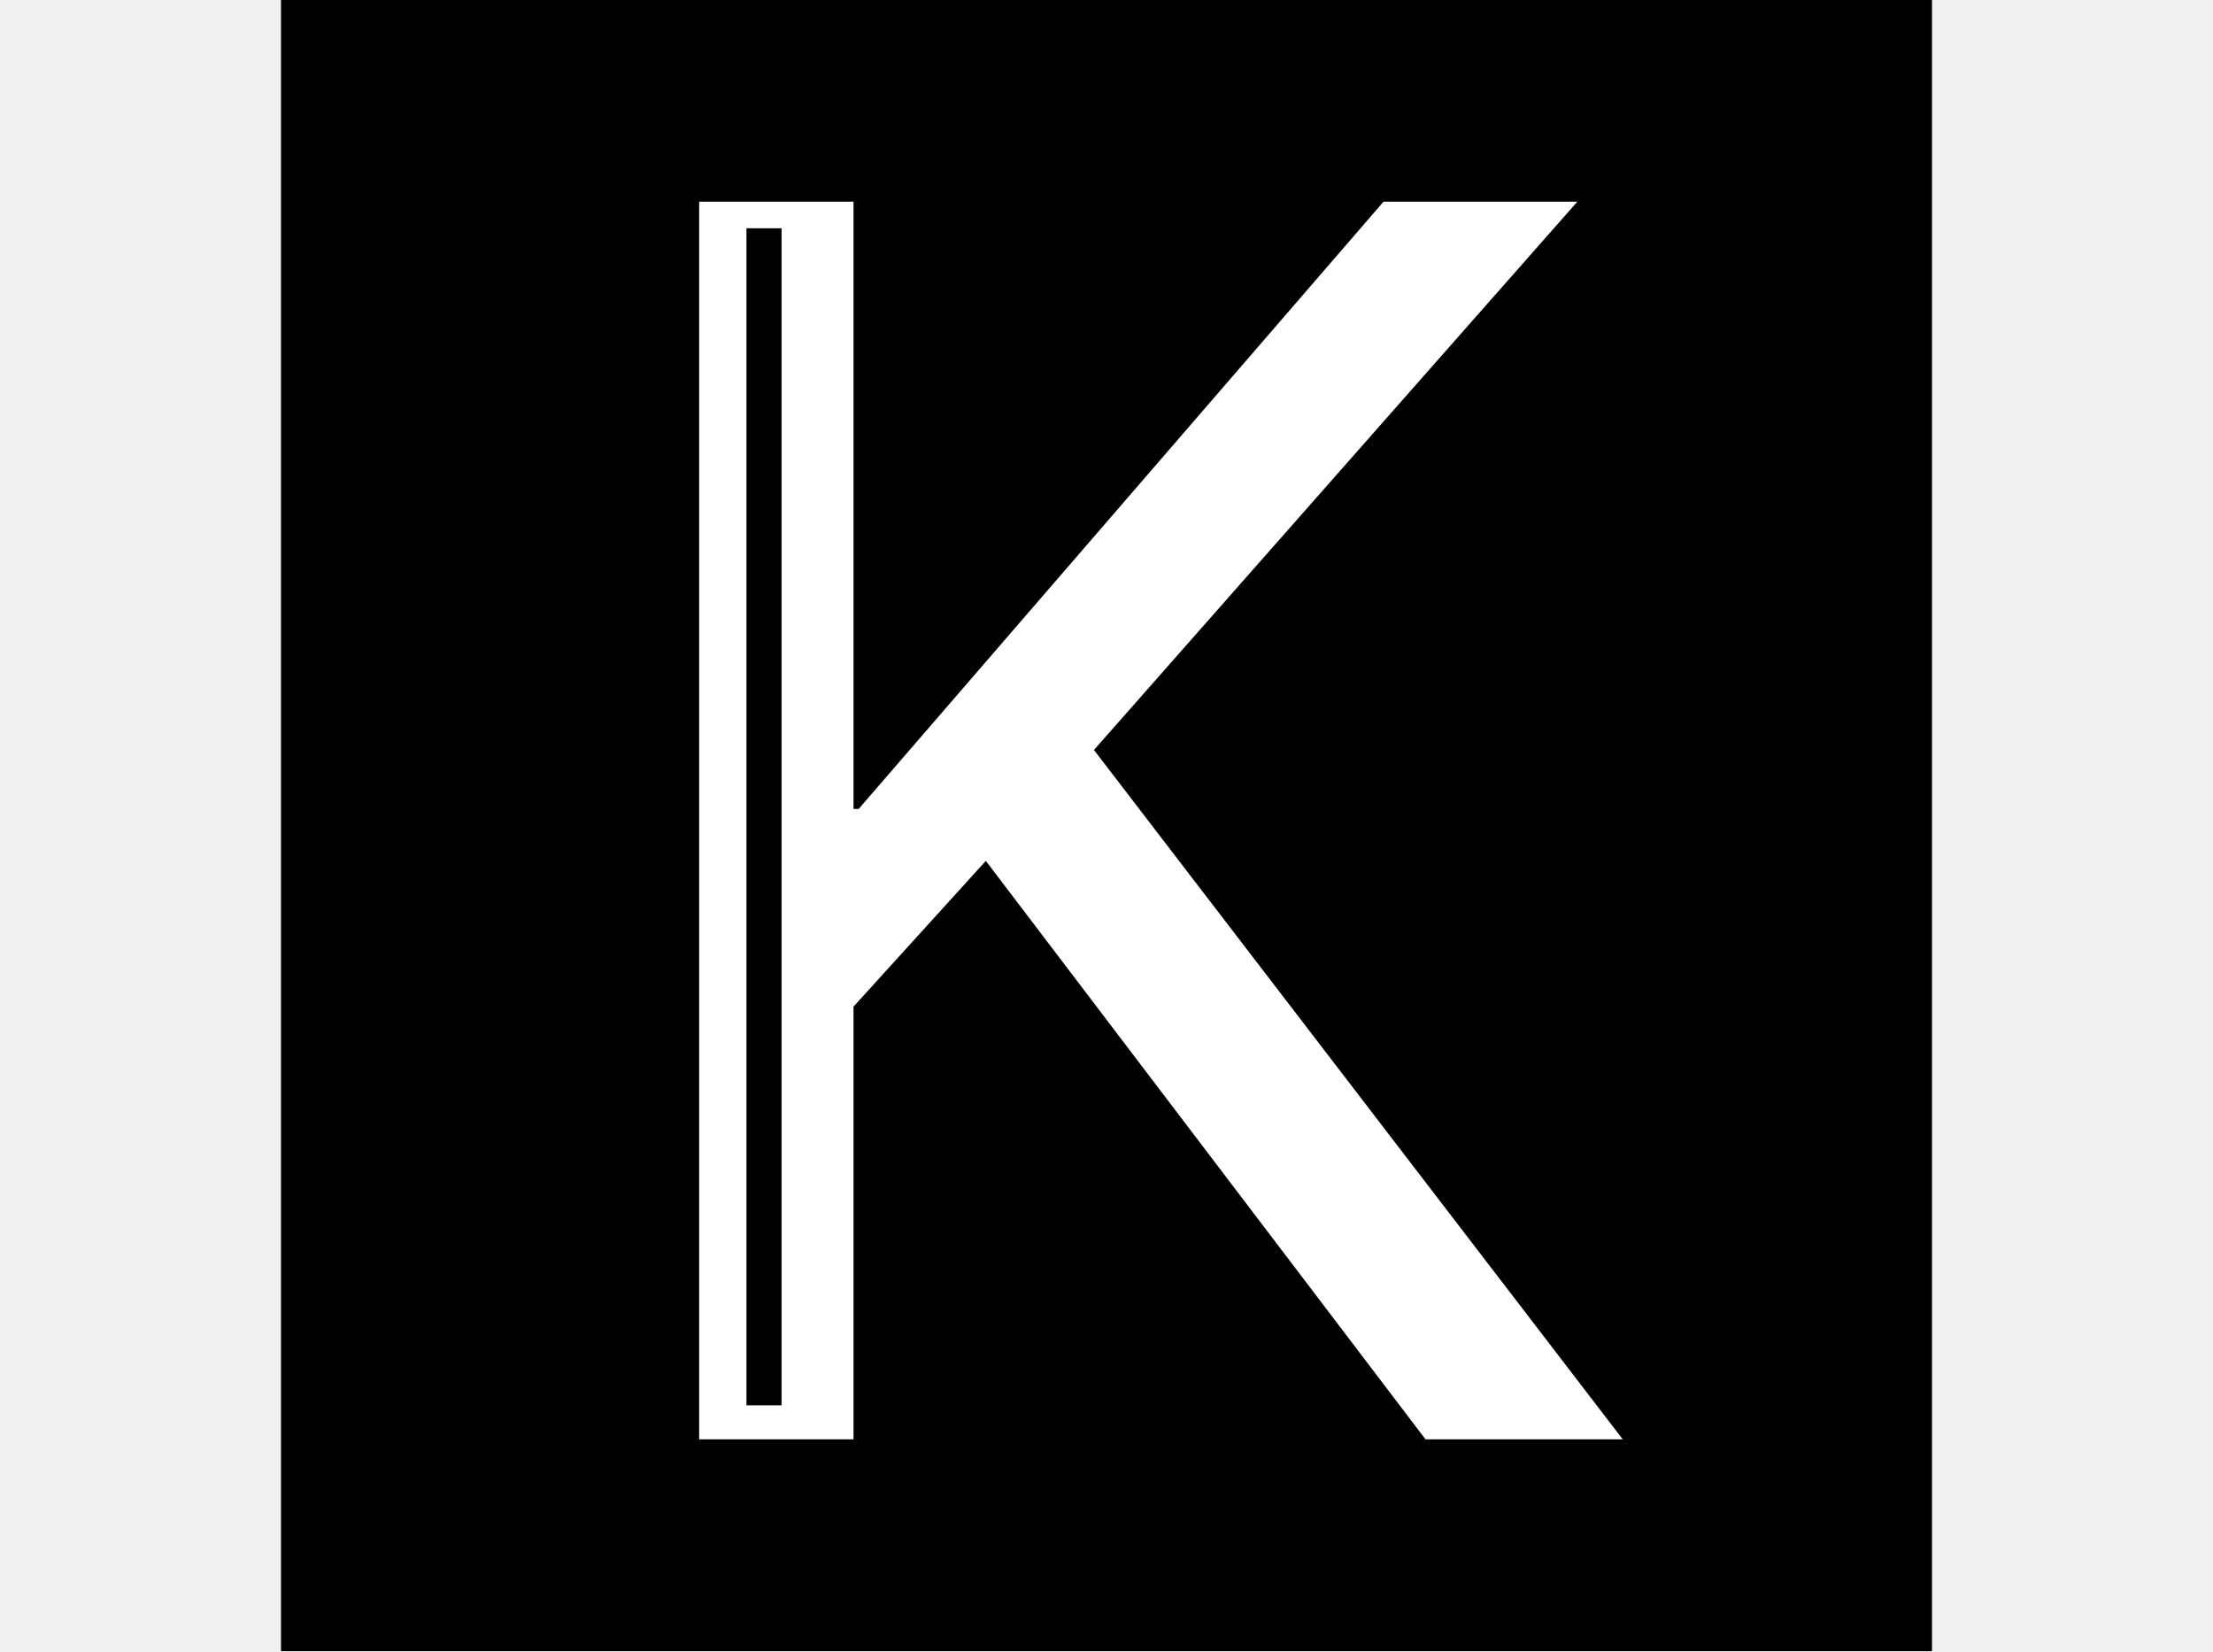
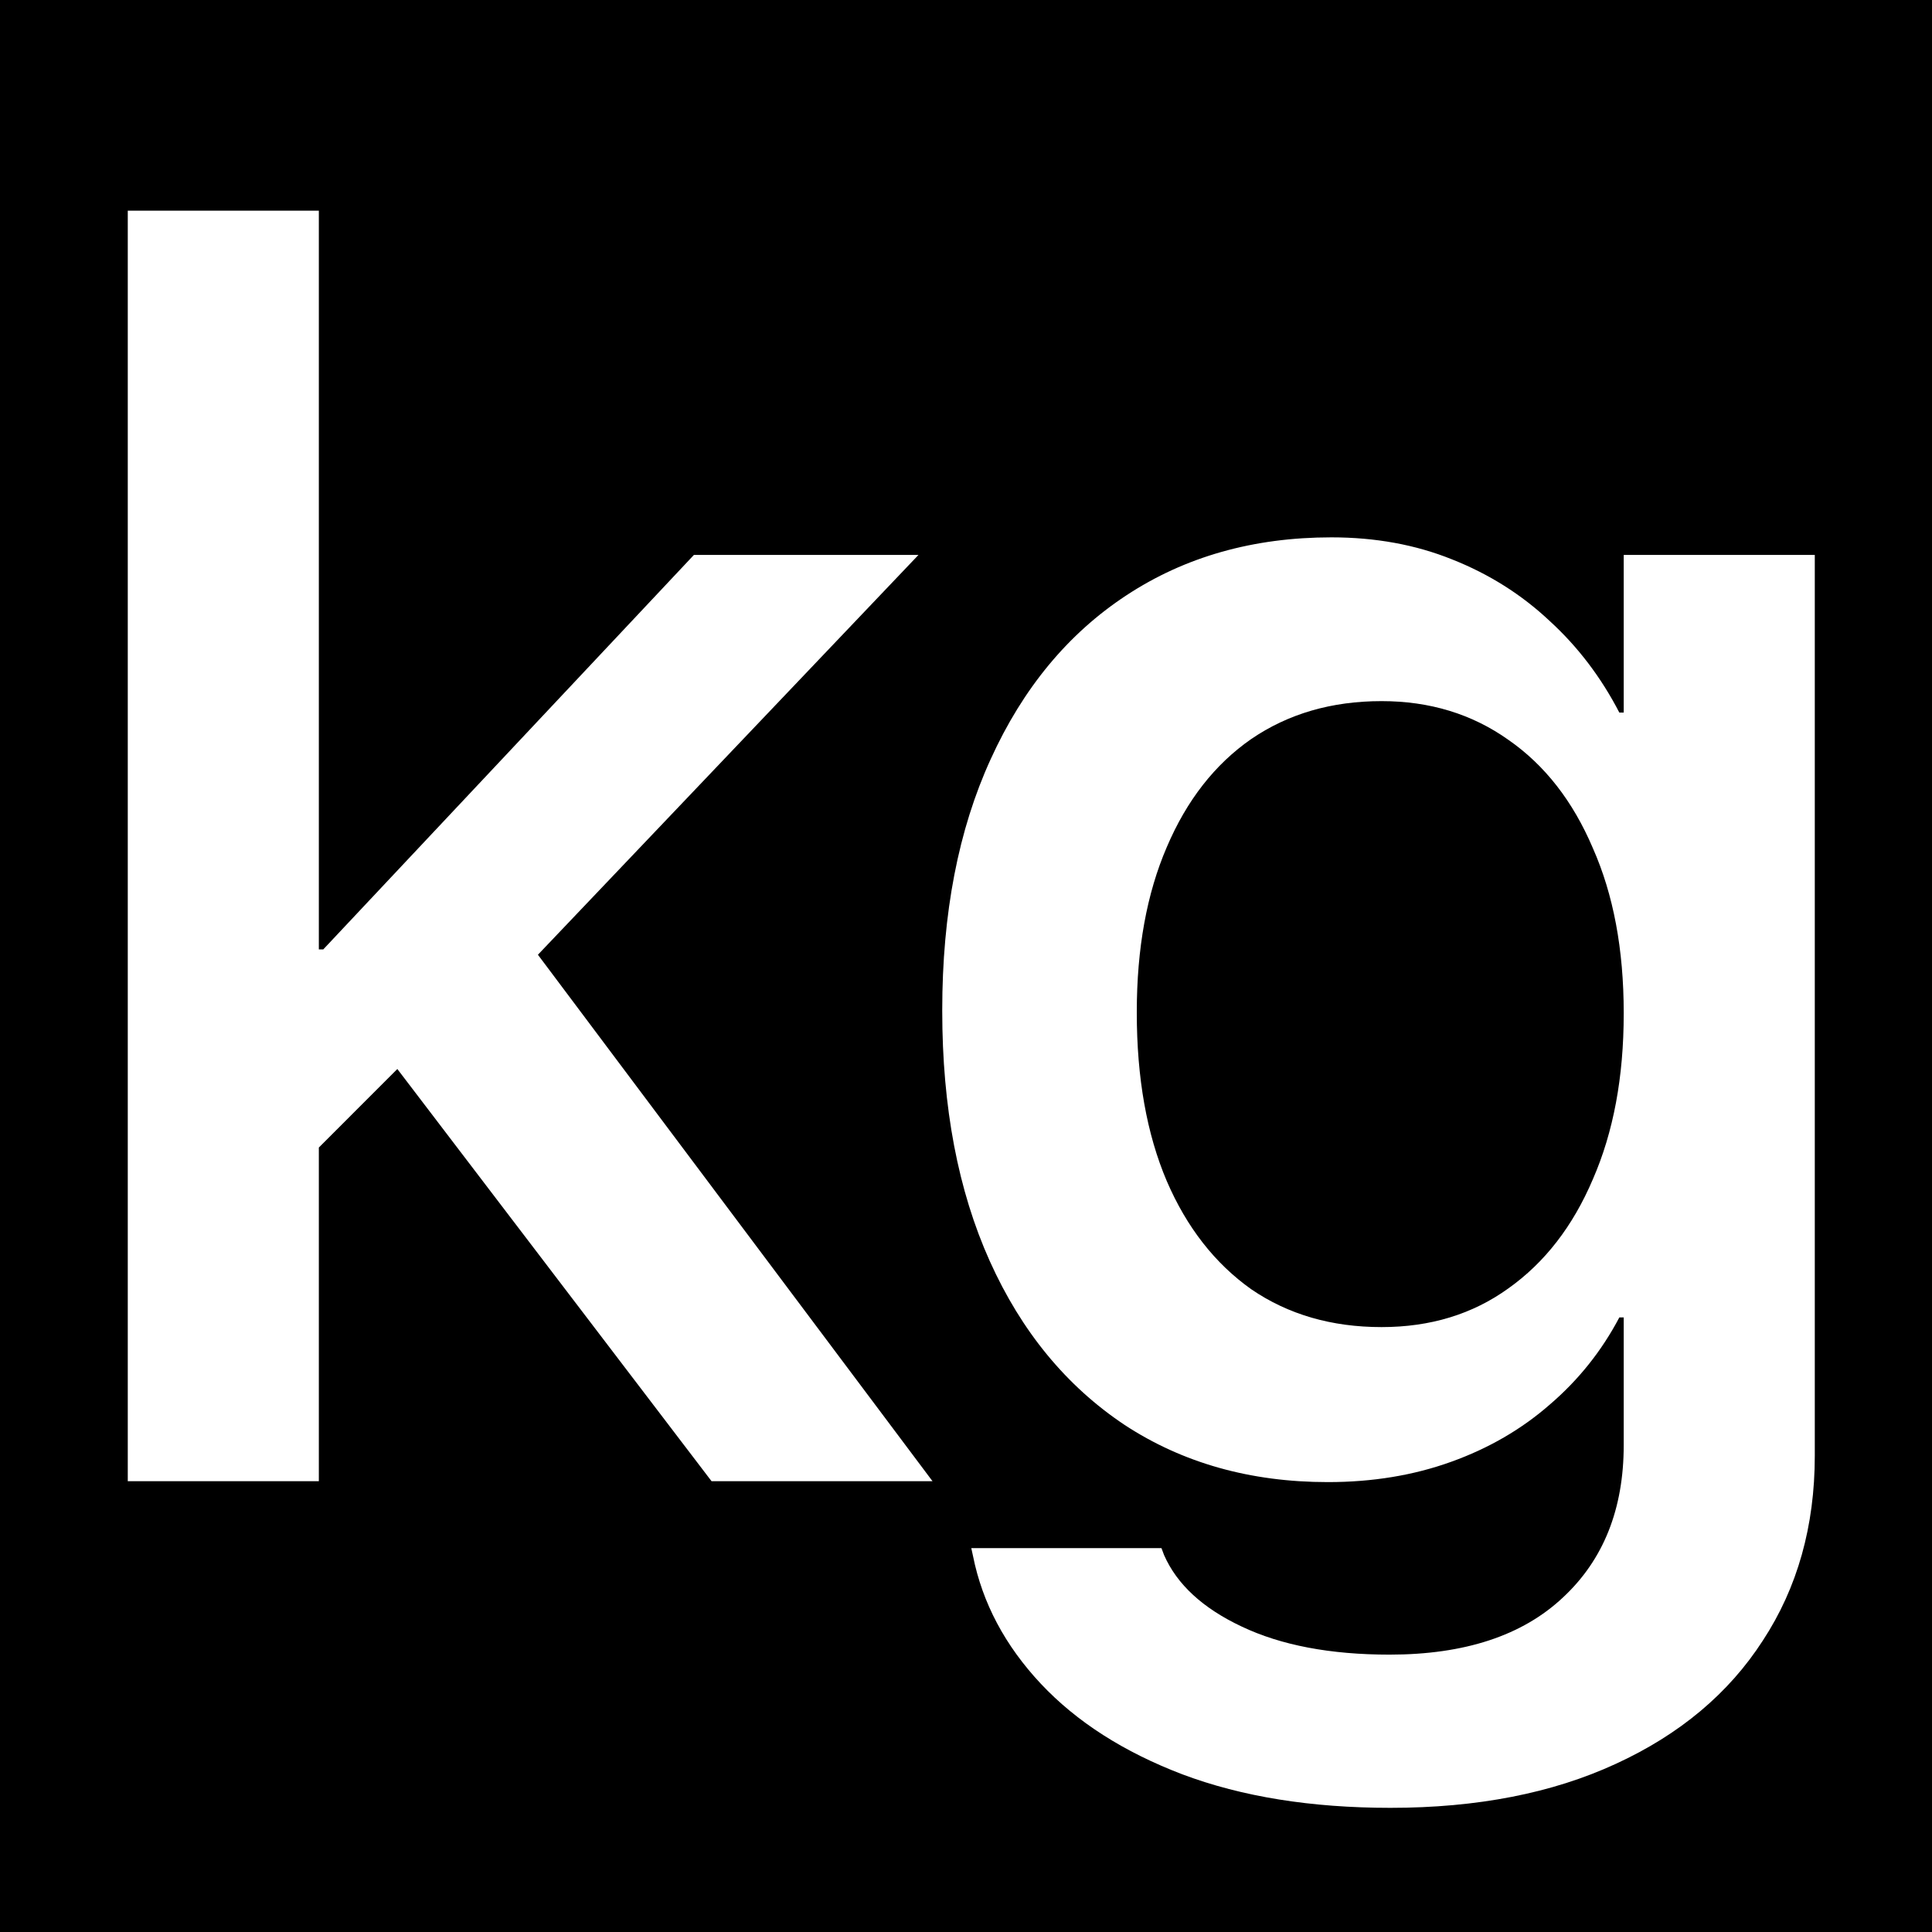
- <svg xmlns="http://www.w3.org/2000/svg" width="126" height="94" viewBox="0 0 126 94" fill="none">
-   <rect x="16" width="94" height="94" fill="black" />
-   <path d="M47.863 58.113V46.053H48.889L78.772 11.482H89.807L61.779 43.27H61.34L47.863 58.113ZM39.807 81.941V11.482H48.596V81.941H39.807ZM81.164 81.941L55.627 48.348L61.828 42.098L92.394 81.941H81.164Z" fill="white" />
-   <line x1="43.5" y1="80.004" x2="43.5" y2="12.996" stroke="black" stroke-width="2" />
+ <svg xmlns="http://www.w3.org/2000/svg" width="30" height="30" viewBox="0 0 30 30" fill="none">
+   <rect width="30" height="30" fill="black" />
+   <path d="M1.984 23V3.271H4.951V23H1.984ZM11.049 23L5.963 16.328L7.891 14.209L14.48 23H11.049ZM4.432 18.338V14.742H5.02L10.775 8.617H14.262L7.521 15.699H7.07L4.432 18.338ZM21.59 28.072C20.359 28.072 19.284 27.899 18.363 27.553C17.452 27.206 16.718 26.737 16.162 26.145C15.606 25.552 15.255 24.891 15.109 24.162L15.082 24.039H18.035L18.076 24.148C18.277 24.604 18.678 24.973 19.279 25.256C19.89 25.547 20.656 25.693 21.576 25.693C22.743 25.693 23.641 25.397 24.27 24.805C24.898 24.221 25.213 23.433 25.213 22.439V20.457H25.145C24.871 20.977 24.511 21.428 24.064 21.811C23.627 22.193 23.116 22.49 22.533 22.699C21.95 22.909 21.312 23.014 20.619 23.014C19.416 23.014 18.363 22.717 17.461 22.125C16.559 21.523 15.861 20.676 15.369 19.582C14.877 18.488 14.631 17.194 14.631 15.699V15.685C14.631 14.182 14.882 12.883 15.383 11.789C15.884 10.686 16.586 9.839 17.488 9.246C18.4 8.645 19.462 8.344 20.674 8.344C21.357 8.344 21.982 8.458 22.547 8.686C23.121 8.913 23.627 9.232 24.064 9.643C24.502 10.044 24.862 10.518 25.145 11.065H25.213V8.617H28.18V22.604C28.18 23.697 27.911 24.654 27.373 25.475C26.844 26.295 26.083 26.933 25.09 27.389C24.105 27.844 22.939 28.072 21.59 28.072ZM21.453 20.607C22.21 20.607 22.866 20.407 23.422 20.006C23.987 19.605 24.424 19.04 24.734 18.311C25.053 17.581 25.213 16.725 25.213 15.74V15.727C25.213 14.742 25.053 13.89 24.734 13.17C24.424 12.441 23.987 11.88 23.422 11.488C22.857 11.087 22.201 10.887 21.453 10.887C20.678 10.887 20.004 11.083 19.43 11.475C18.865 11.867 18.427 12.427 18.117 13.156C17.807 13.876 17.652 14.729 17.652 15.713V15.727C17.652 16.738 17.807 17.609 18.117 18.338C18.427 19.058 18.865 19.619 19.43 20.02C20.004 20.412 20.678 20.607 21.453 20.607Z" fill="white" />
</svg>
